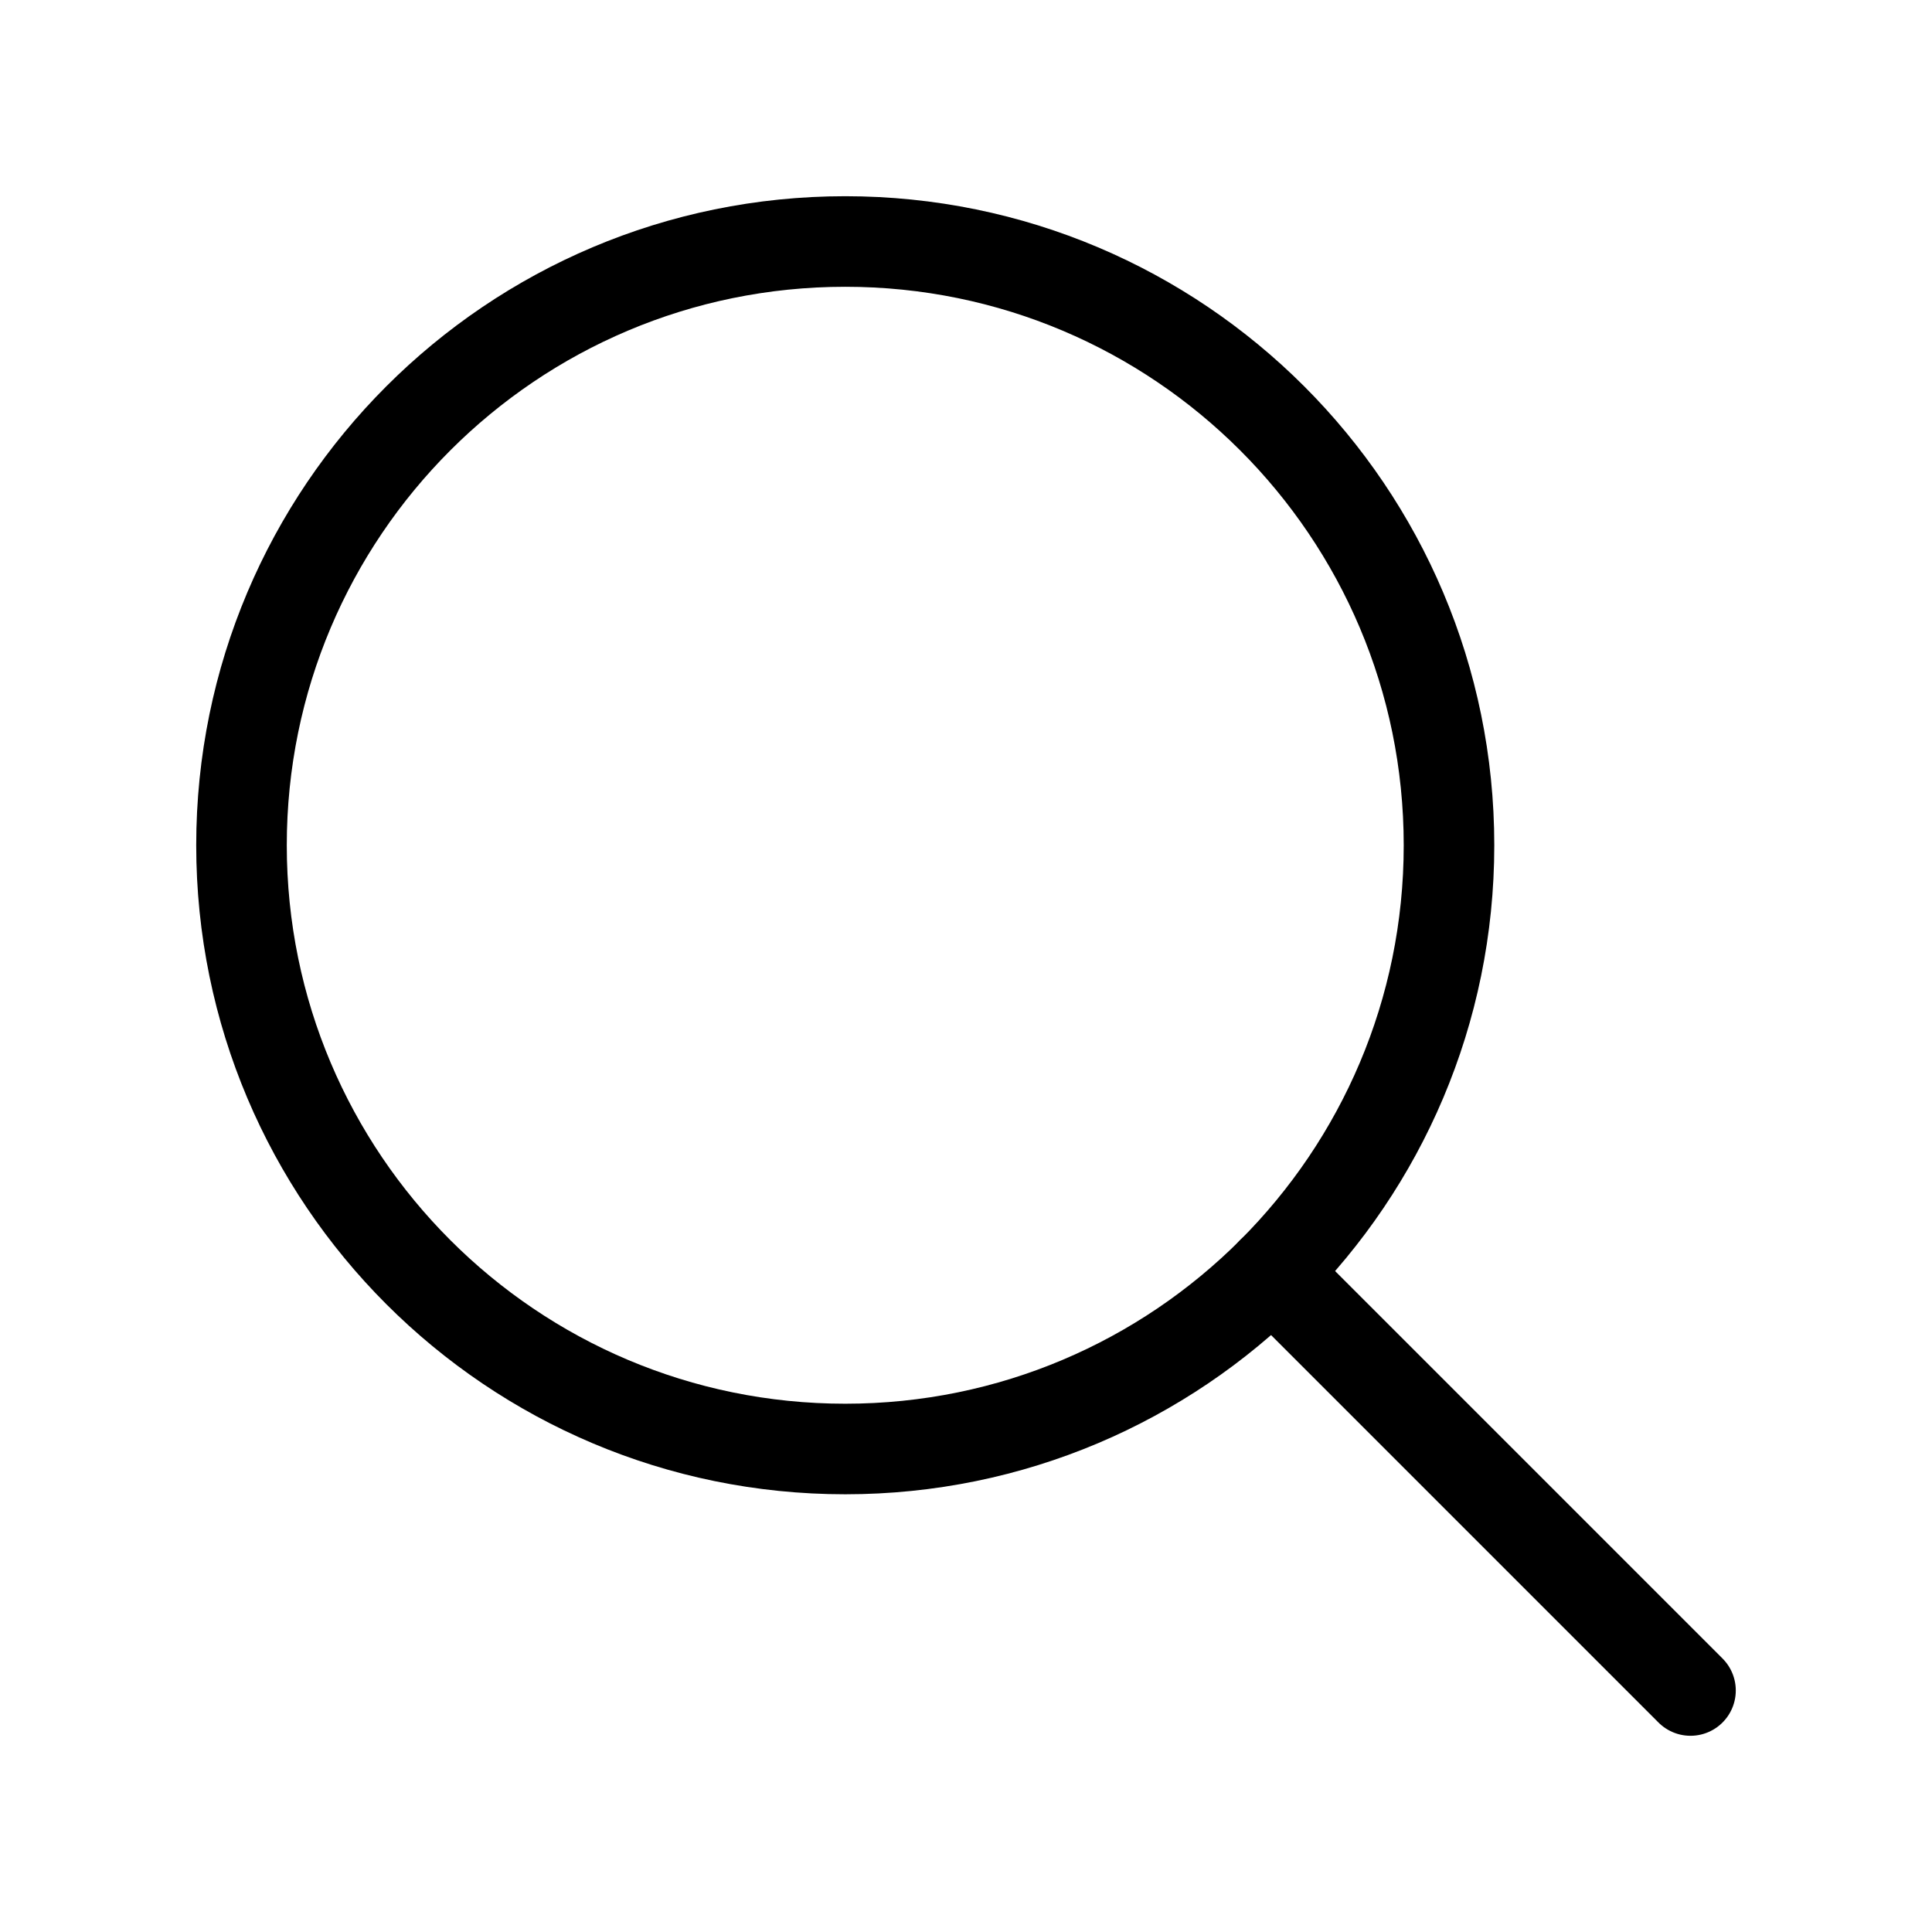
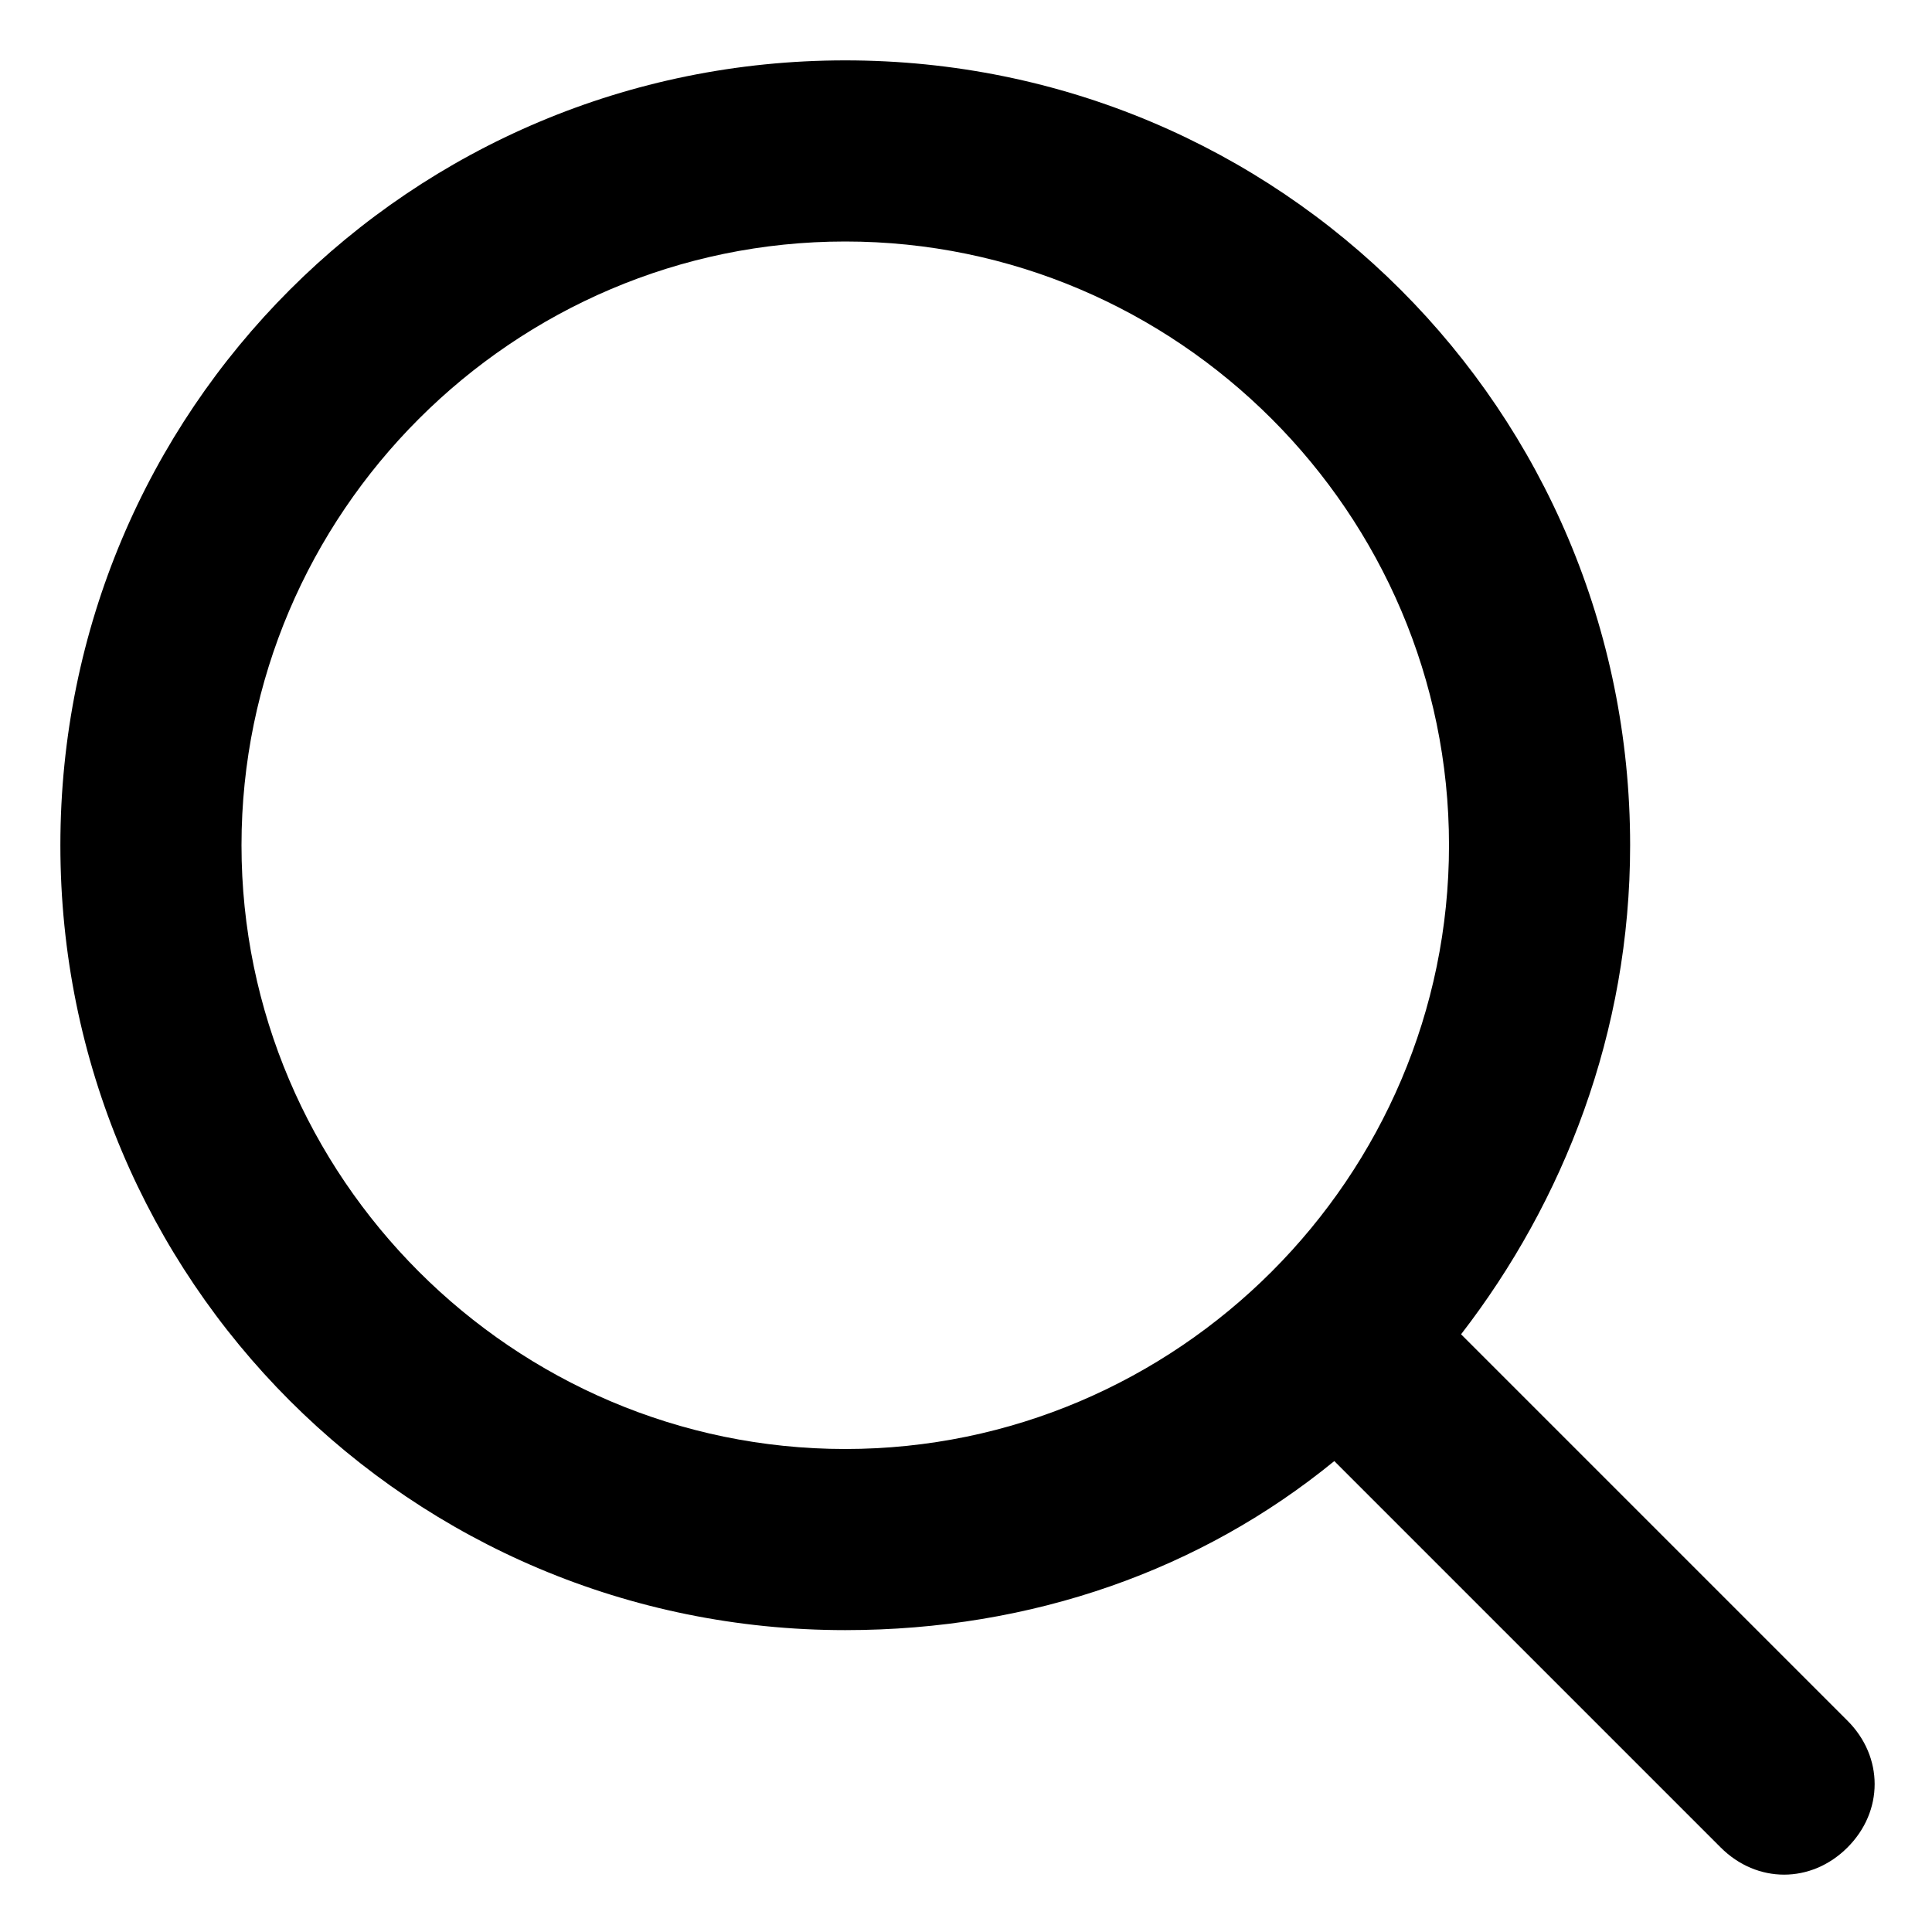
- <svg xmlns="http://www.w3.org/2000/svg" width="32" height="32" viewBox="0 0 32 32" fill="none">
-   <circle cx="14" cy="14" r="10" stroke="currentColor" stroke-width="1.5" fill="none" style="fill:none" vector-effect="non-scaling-stroke" />
-   <path d="M21.07 21.07 L28 28" stroke="currentColor" stroke-width="1.5" stroke-linecap="round" fill="none" style="fill:none" vector-effect="non-scaling-stroke" />
+ <svg xmlns="http://www.w3.org/2000/svg" t="1762150131601" class="icon" viewBox="0 0 1024 1024" version="1.1" p-id="28852" width="200" height="200">
+   <path d="M448 32c230.4 0 416 185.6 416 416 0 99.2-35.2 188.8-89.6 259.2l204.8 204.8c19.2 19.2 19.2 48 0 67.2-19.2 19.2-48 19.2-67.2 0l-204.8-204.8C636.8 832 547.2 864 448 864 217.6 864 32 678.4 32 448S217.6 32 448 32z m0 96C272 128 128 272 128 448s144 320 320 320 320-144 320-320S624 128 448 128z" fill="currentColor" p-id="28853" />
</svg>
